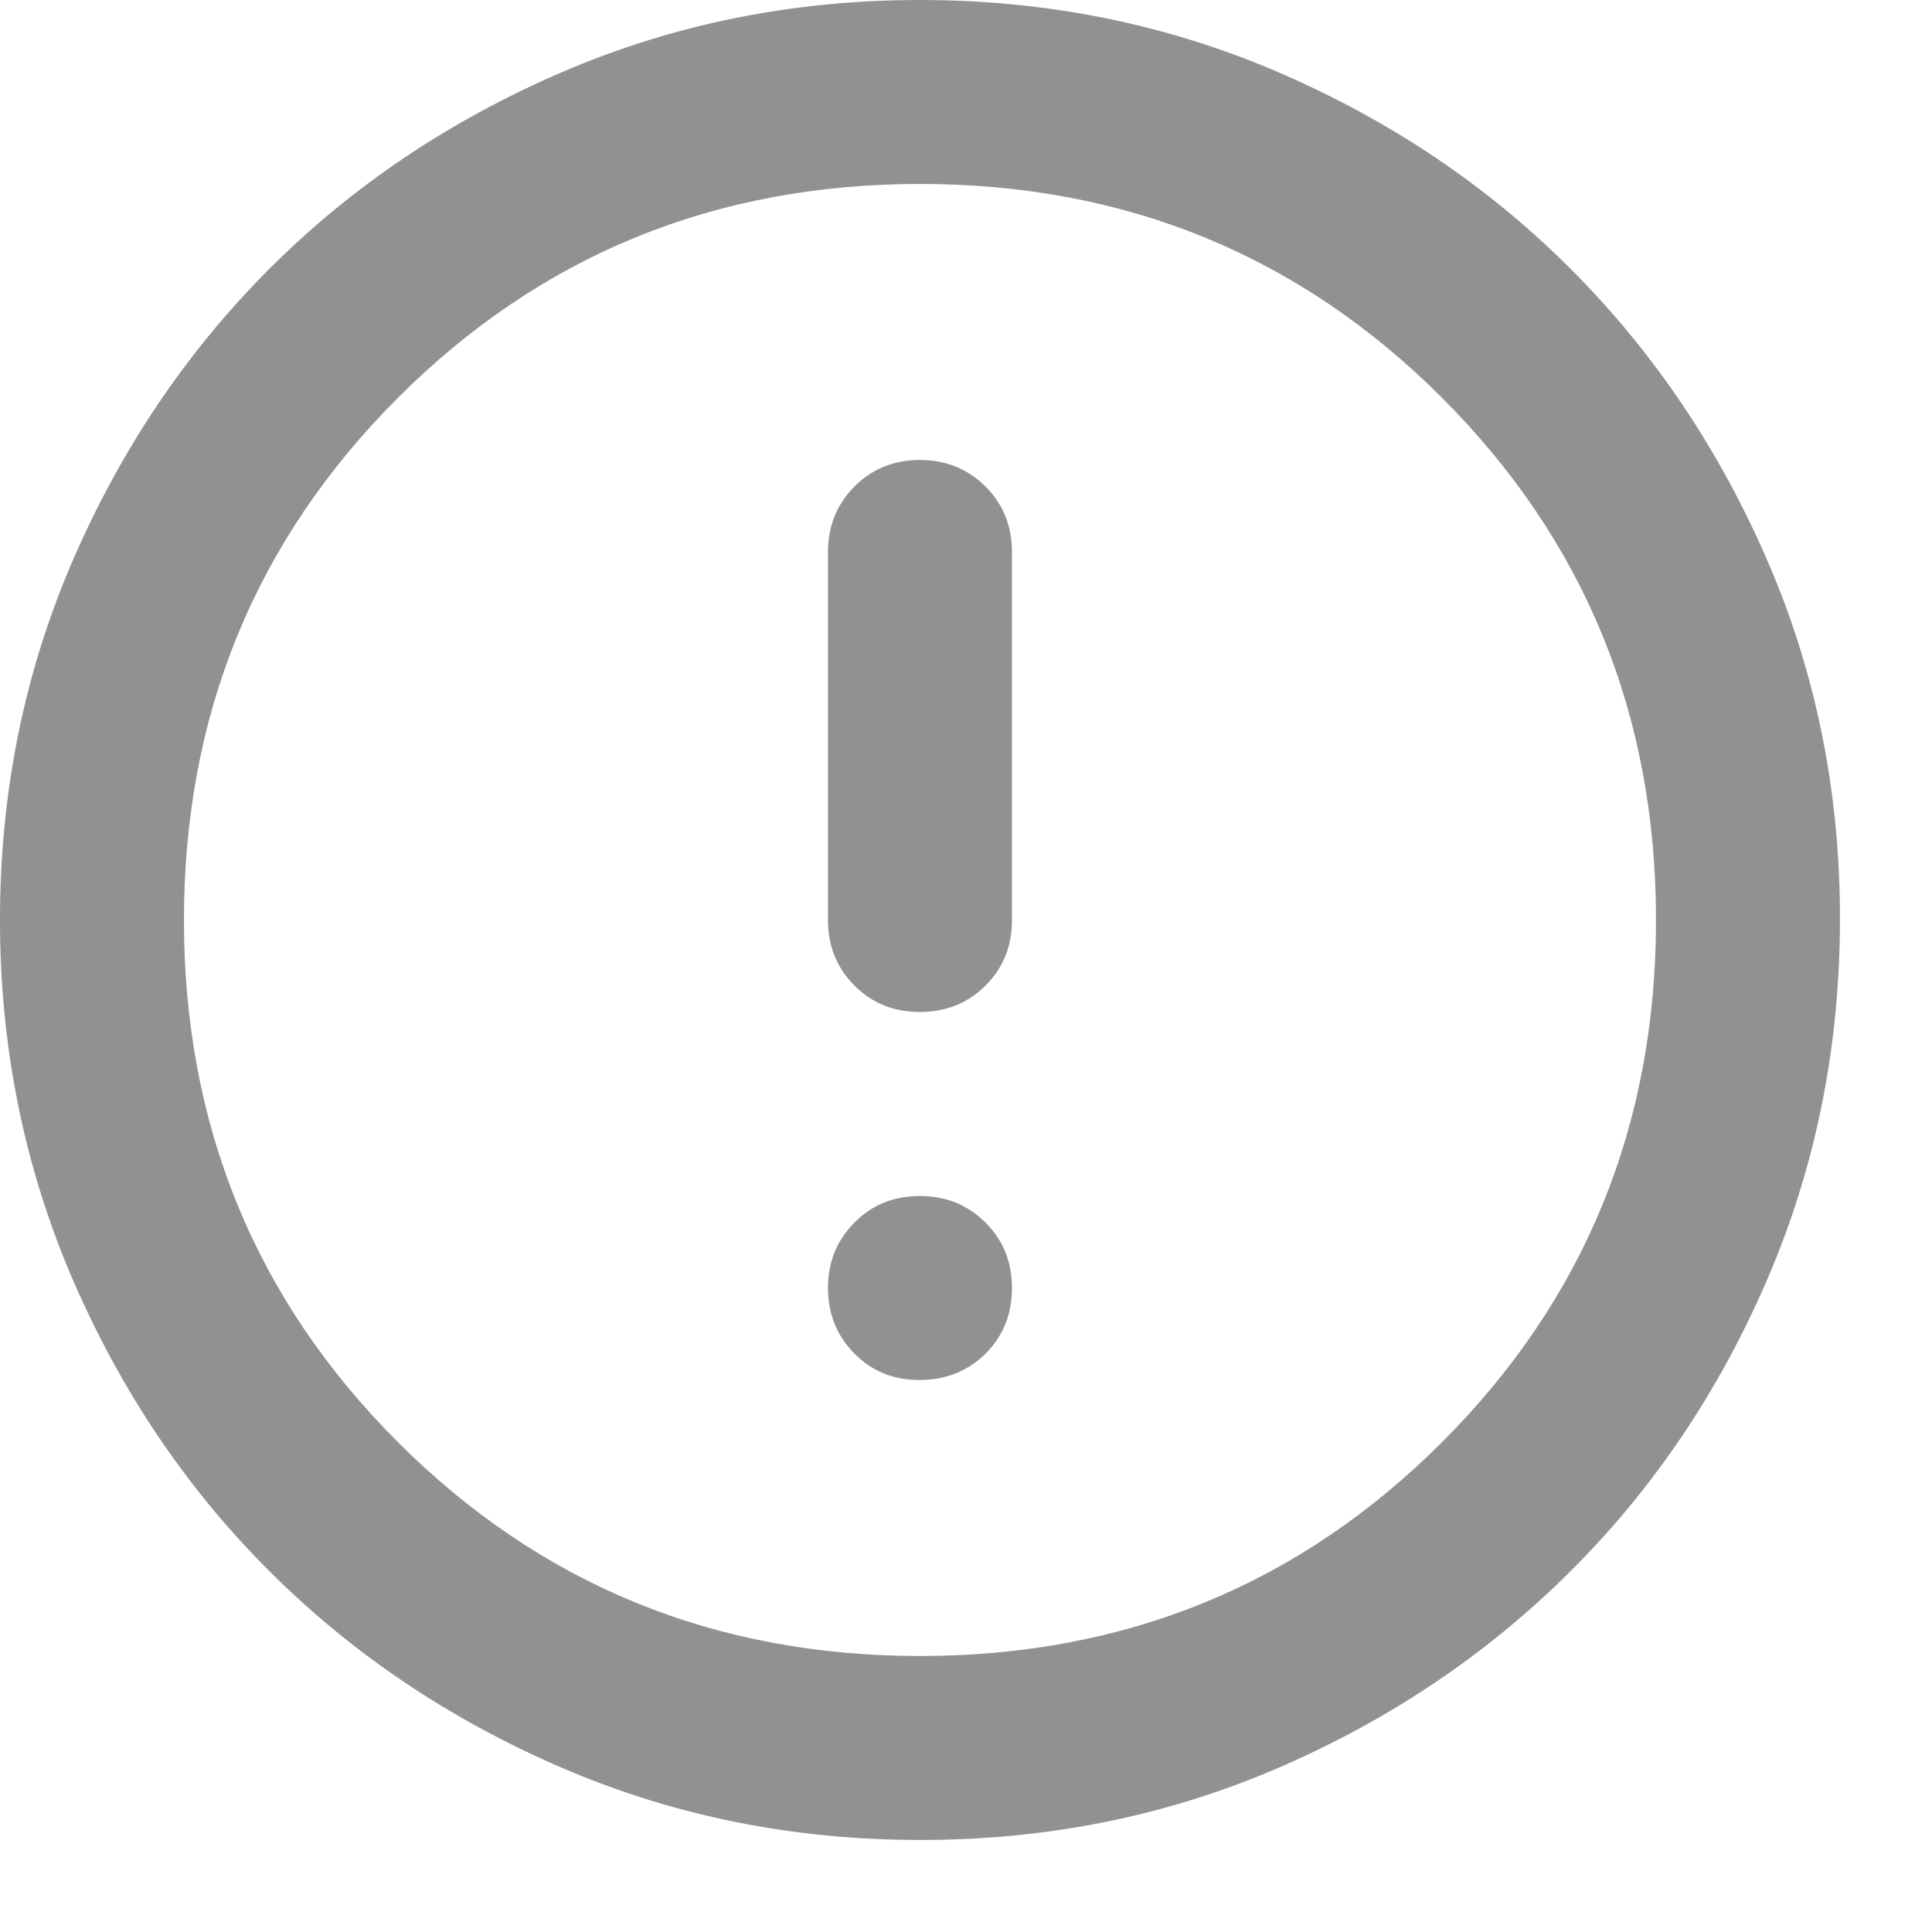
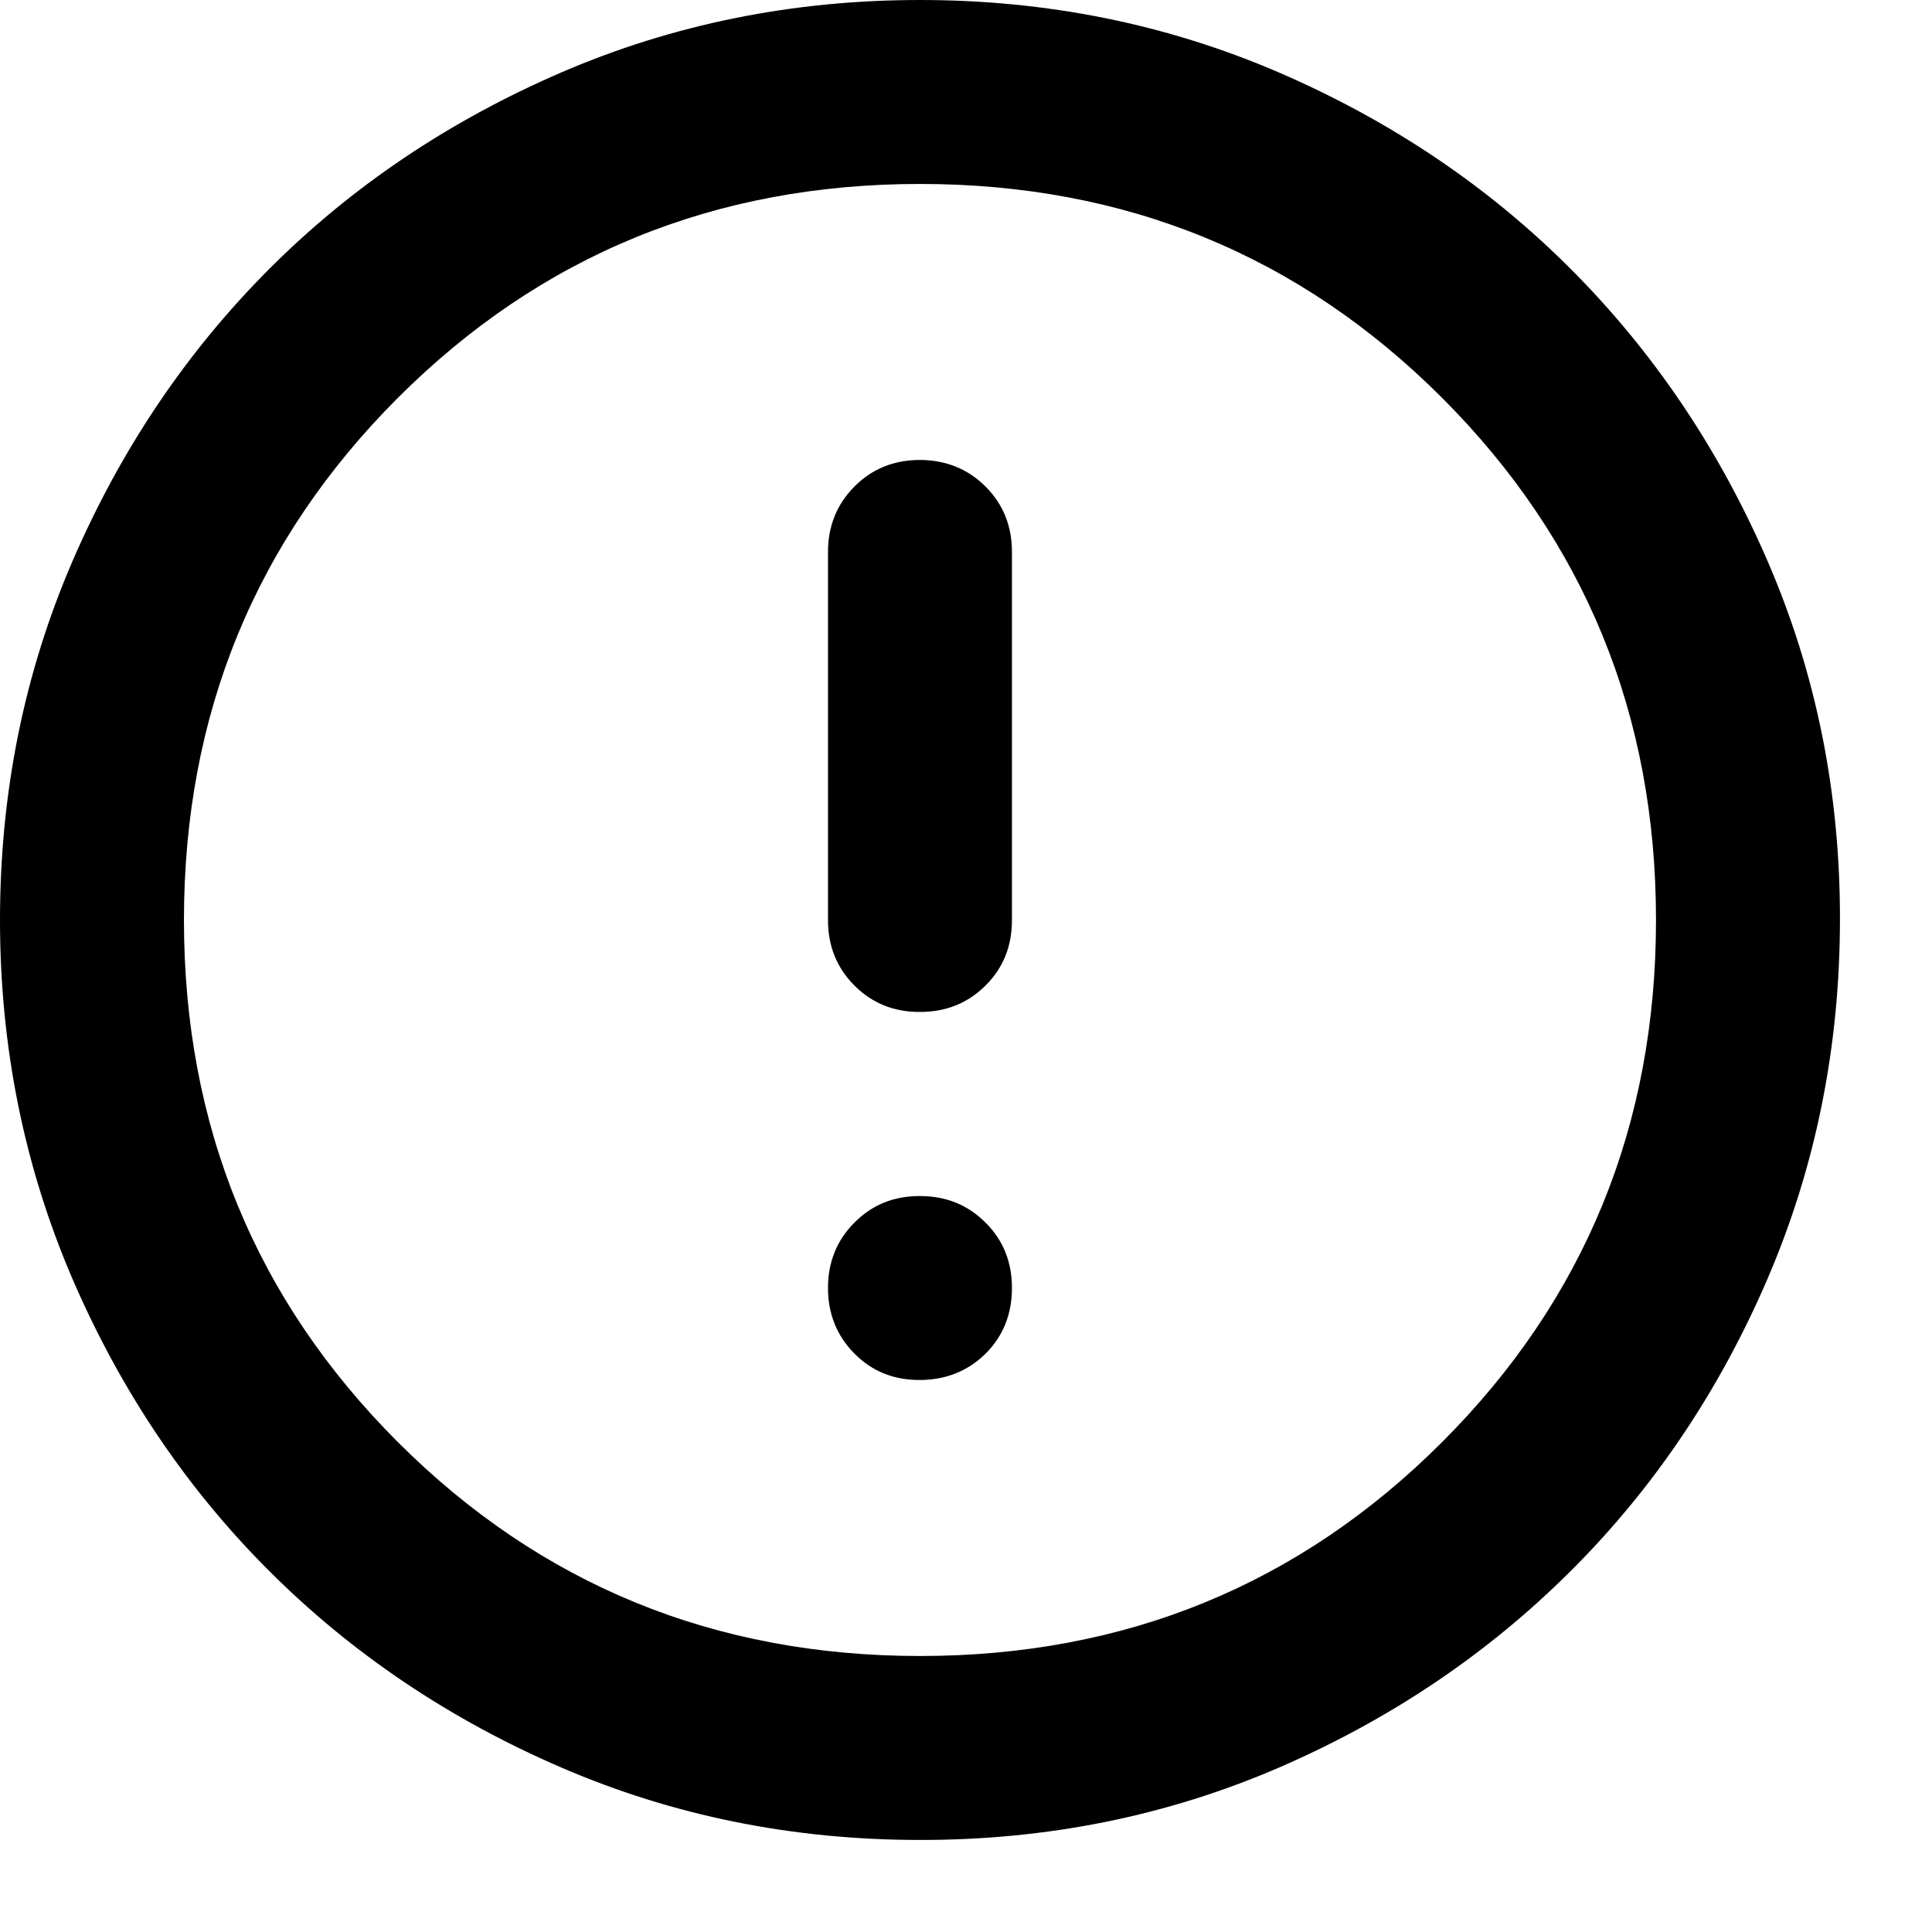
<svg xmlns="http://www.w3.org/2000/svg" width="14" height="14" viewBox="0 0 14 14" fill="none">
-   <path d="M7.142 9.809C7.27 9.681 7.333 9.522 7.333 9.333C7.333 9.144 7.269 8.986 7.141 8.859C7.013 8.731 6.855 8.667 6.667 8.667C6.478 8.666 6.32 8.73 6.192 8.859C6.064 8.987 6 9.145 6 9.333C6 9.521 6.064 9.68 6.192 9.809C6.32 9.938 6.478 10.001 6.667 10C6.855 9.999 7.014 9.935 7.142 9.809ZM7.142 7.141C7.27 7.014 7.333 6.856 7.333 6.667V4C7.333 3.811 7.269 3.653 7.141 3.525C7.013 3.398 6.855 3.334 6.667 3.333C6.478 3.333 6.32 3.397 6.192 3.525C6.064 3.654 6 3.812 6 4V6.667C6 6.856 6.064 7.014 6.192 7.142C6.32 7.27 6.478 7.334 6.667 7.333C6.855 7.333 7.014 7.269 7.142 7.141ZM6.667 13.333C5.744 13.333 4.878 13.158 4.067 12.808C3.256 12.458 2.55 11.983 1.95 11.383C1.35 10.784 0.875 10.078 0.525 9.267C0.176 8.455 0 7.588 8.43881e-07 6.667C-0 5.745 0.175 4.878 0.525 4.067C0.876 3.255 1.351 2.55 1.95 1.95C2.549 1.35 3.255 0.876 4.067 0.525C4.879 0.175 5.745 0 6.667 0C7.588 0 8.455 0.175 9.267 0.525C10.079 0.876 10.784 1.35 11.383 1.95C11.982 2.55 12.458 3.255 12.809 4.067C13.16 4.878 13.335 5.745 13.333 6.667C13.332 7.588 13.157 8.455 12.808 9.267C12.459 10.078 11.984 10.784 11.383 11.383C10.782 11.983 10.077 12.458 9.267 12.809C8.456 13.159 7.59 13.334 6.667 13.333ZM6.667 12C8.156 12 9.417 11.483 10.45 10.45C11.483 9.417 12 8.156 12 6.667C12 5.178 11.483 3.917 10.45 2.883C9.417 1.85 8.156 1.333 6.667 1.333C5.178 1.333 3.917 1.85 2.883 2.883C1.85 3.917 1.333 5.178 1.333 6.667C1.333 8.156 1.85 9.417 2.883 10.45C3.917 11.483 5.178 12 6.667 12Z" fill="#929090" />
+   <path d="M7.142 9.809C7.27 9.681 7.333 9.522 7.333 9.333C7.333 9.144 7.269 8.986 7.141 8.859C7.013 8.731 6.855 8.667 6.667 8.667C6.478 8.666 6.32 8.73 6.192 8.859C6.064 8.987 6 9.145 6 9.333C6 9.521 6.064 9.68 6.192 9.809C6.32 9.938 6.478 10.001 6.667 10C6.855 9.999 7.014 9.935 7.142 9.809ZM7.142 7.141C7.27 7.014 7.333 6.856 7.333 6.667V4C7.333 3.811 7.269 3.653 7.141 3.525C7.013 3.398 6.855 3.334 6.667 3.333C6.478 3.333 6.32 3.397 6.192 3.525C6.064 3.654 6 3.812 6 4V6.667C6 6.856 6.064 7.014 6.192 7.142C6.32 7.27 6.478 7.334 6.667 7.333C6.855 7.333 7.014 7.269 7.142 7.141ZM6.667 13.333C5.744 13.333 4.878 13.158 4.067 12.808C3.256 12.458 2.55 11.983 1.95 11.383C1.35 10.784 0.875 10.078 0.525 9.267C0.176 8.455 0 7.588 8.43881e-07 6.667C-0 5.745 0.175 4.878 0.525 4.067C0.876 3.255 1.351 2.55 1.95 1.95C2.549 1.35 3.255 0.876 4.067 0.525C4.879 0.175 5.745 0 6.667 0C7.588 0 8.455 0.175 9.267 0.525C10.079 0.876 10.784 1.35 11.383 1.95C11.982 2.55 12.458 3.255 12.809 4.067C13.16 4.878 13.335 5.745 13.333 6.667C13.332 7.588 13.157 8.455 12.808 9.267C12.459 10.078 11.984 10.784 11.383 11.383C10.782 11.983 10.077 12.458 9.267 12.809C8.456 13.159 7.59 13.334 6.667 13.333ZM6.667 12C8.156 12 9.417 11.483 10.45 10.45C11.483 9.417 12 8.156 12 6.667C12 5.178 11.483 3.917 10.45 2.883C9.417 1.85 8.156 1.333 6.667 1.333C5.178 1.333 3.917 1.85 2.883 2.883C1.85 3.917 1.333 5.178 1.333 6.667C1.333 8.156 1.85 9.417 2.883 10.45C3.917 11.483 5.178 12 6.667 12Z" fill="currentColor" />
</svg>
